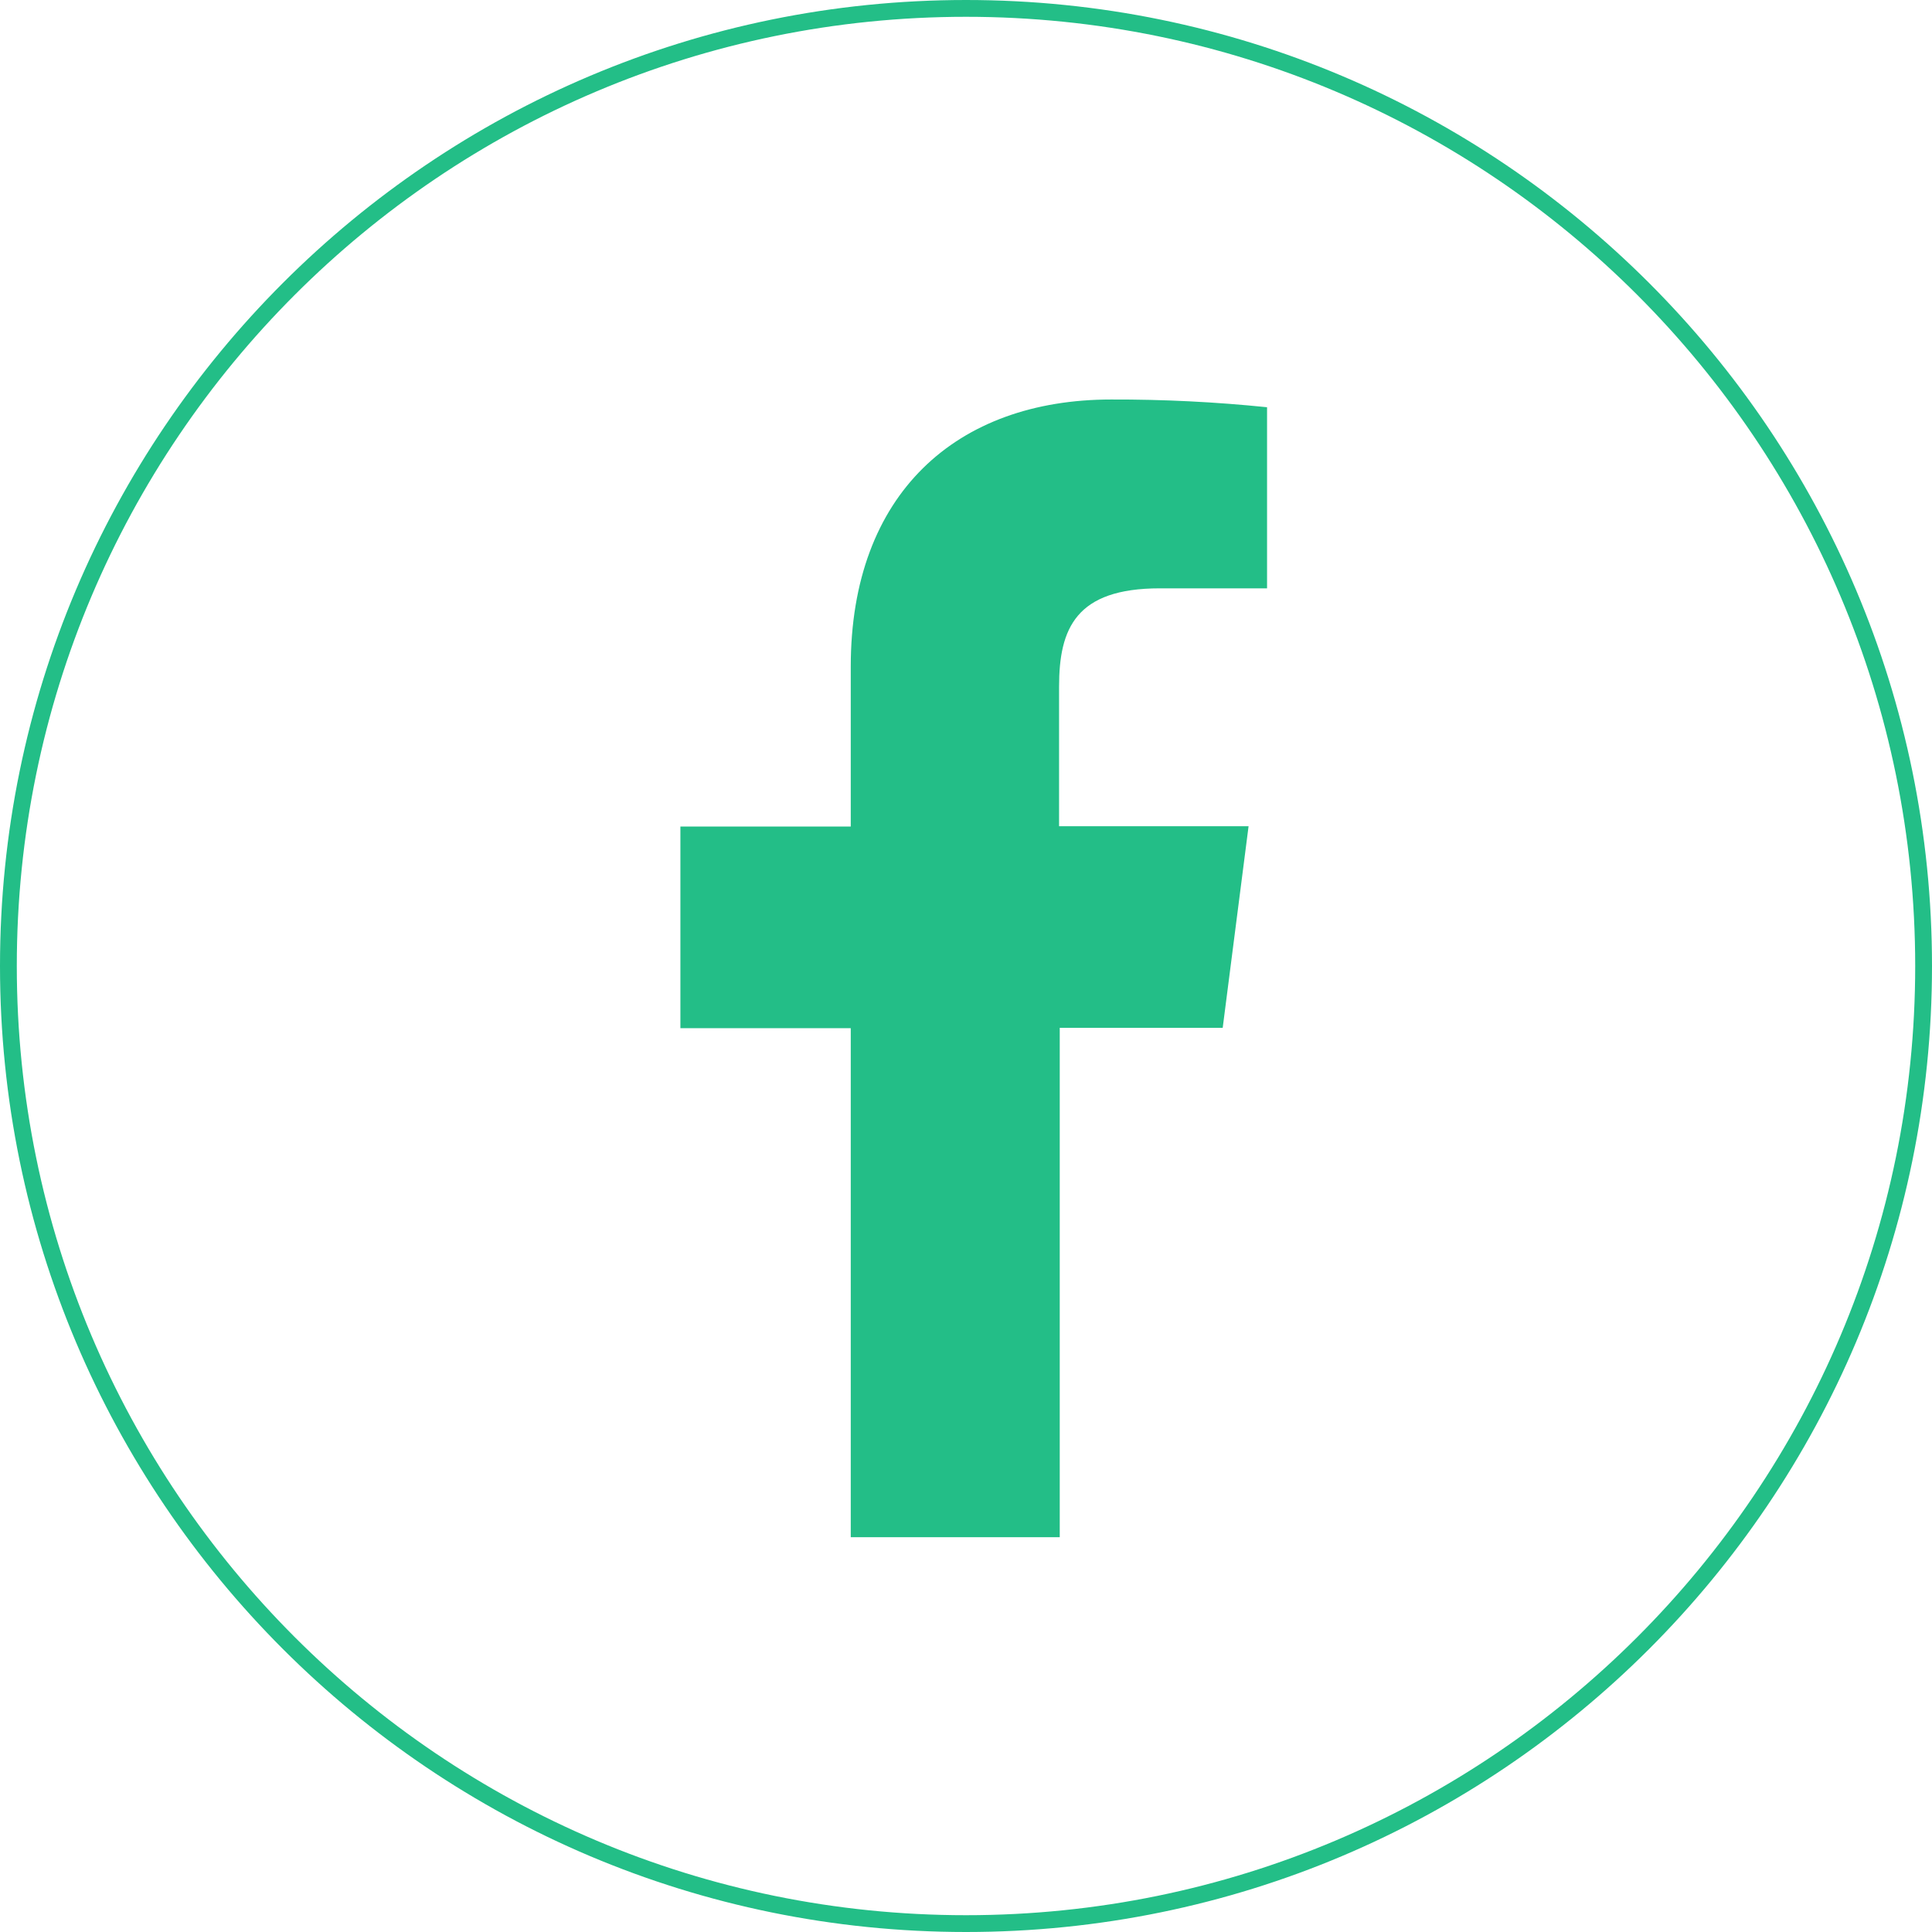
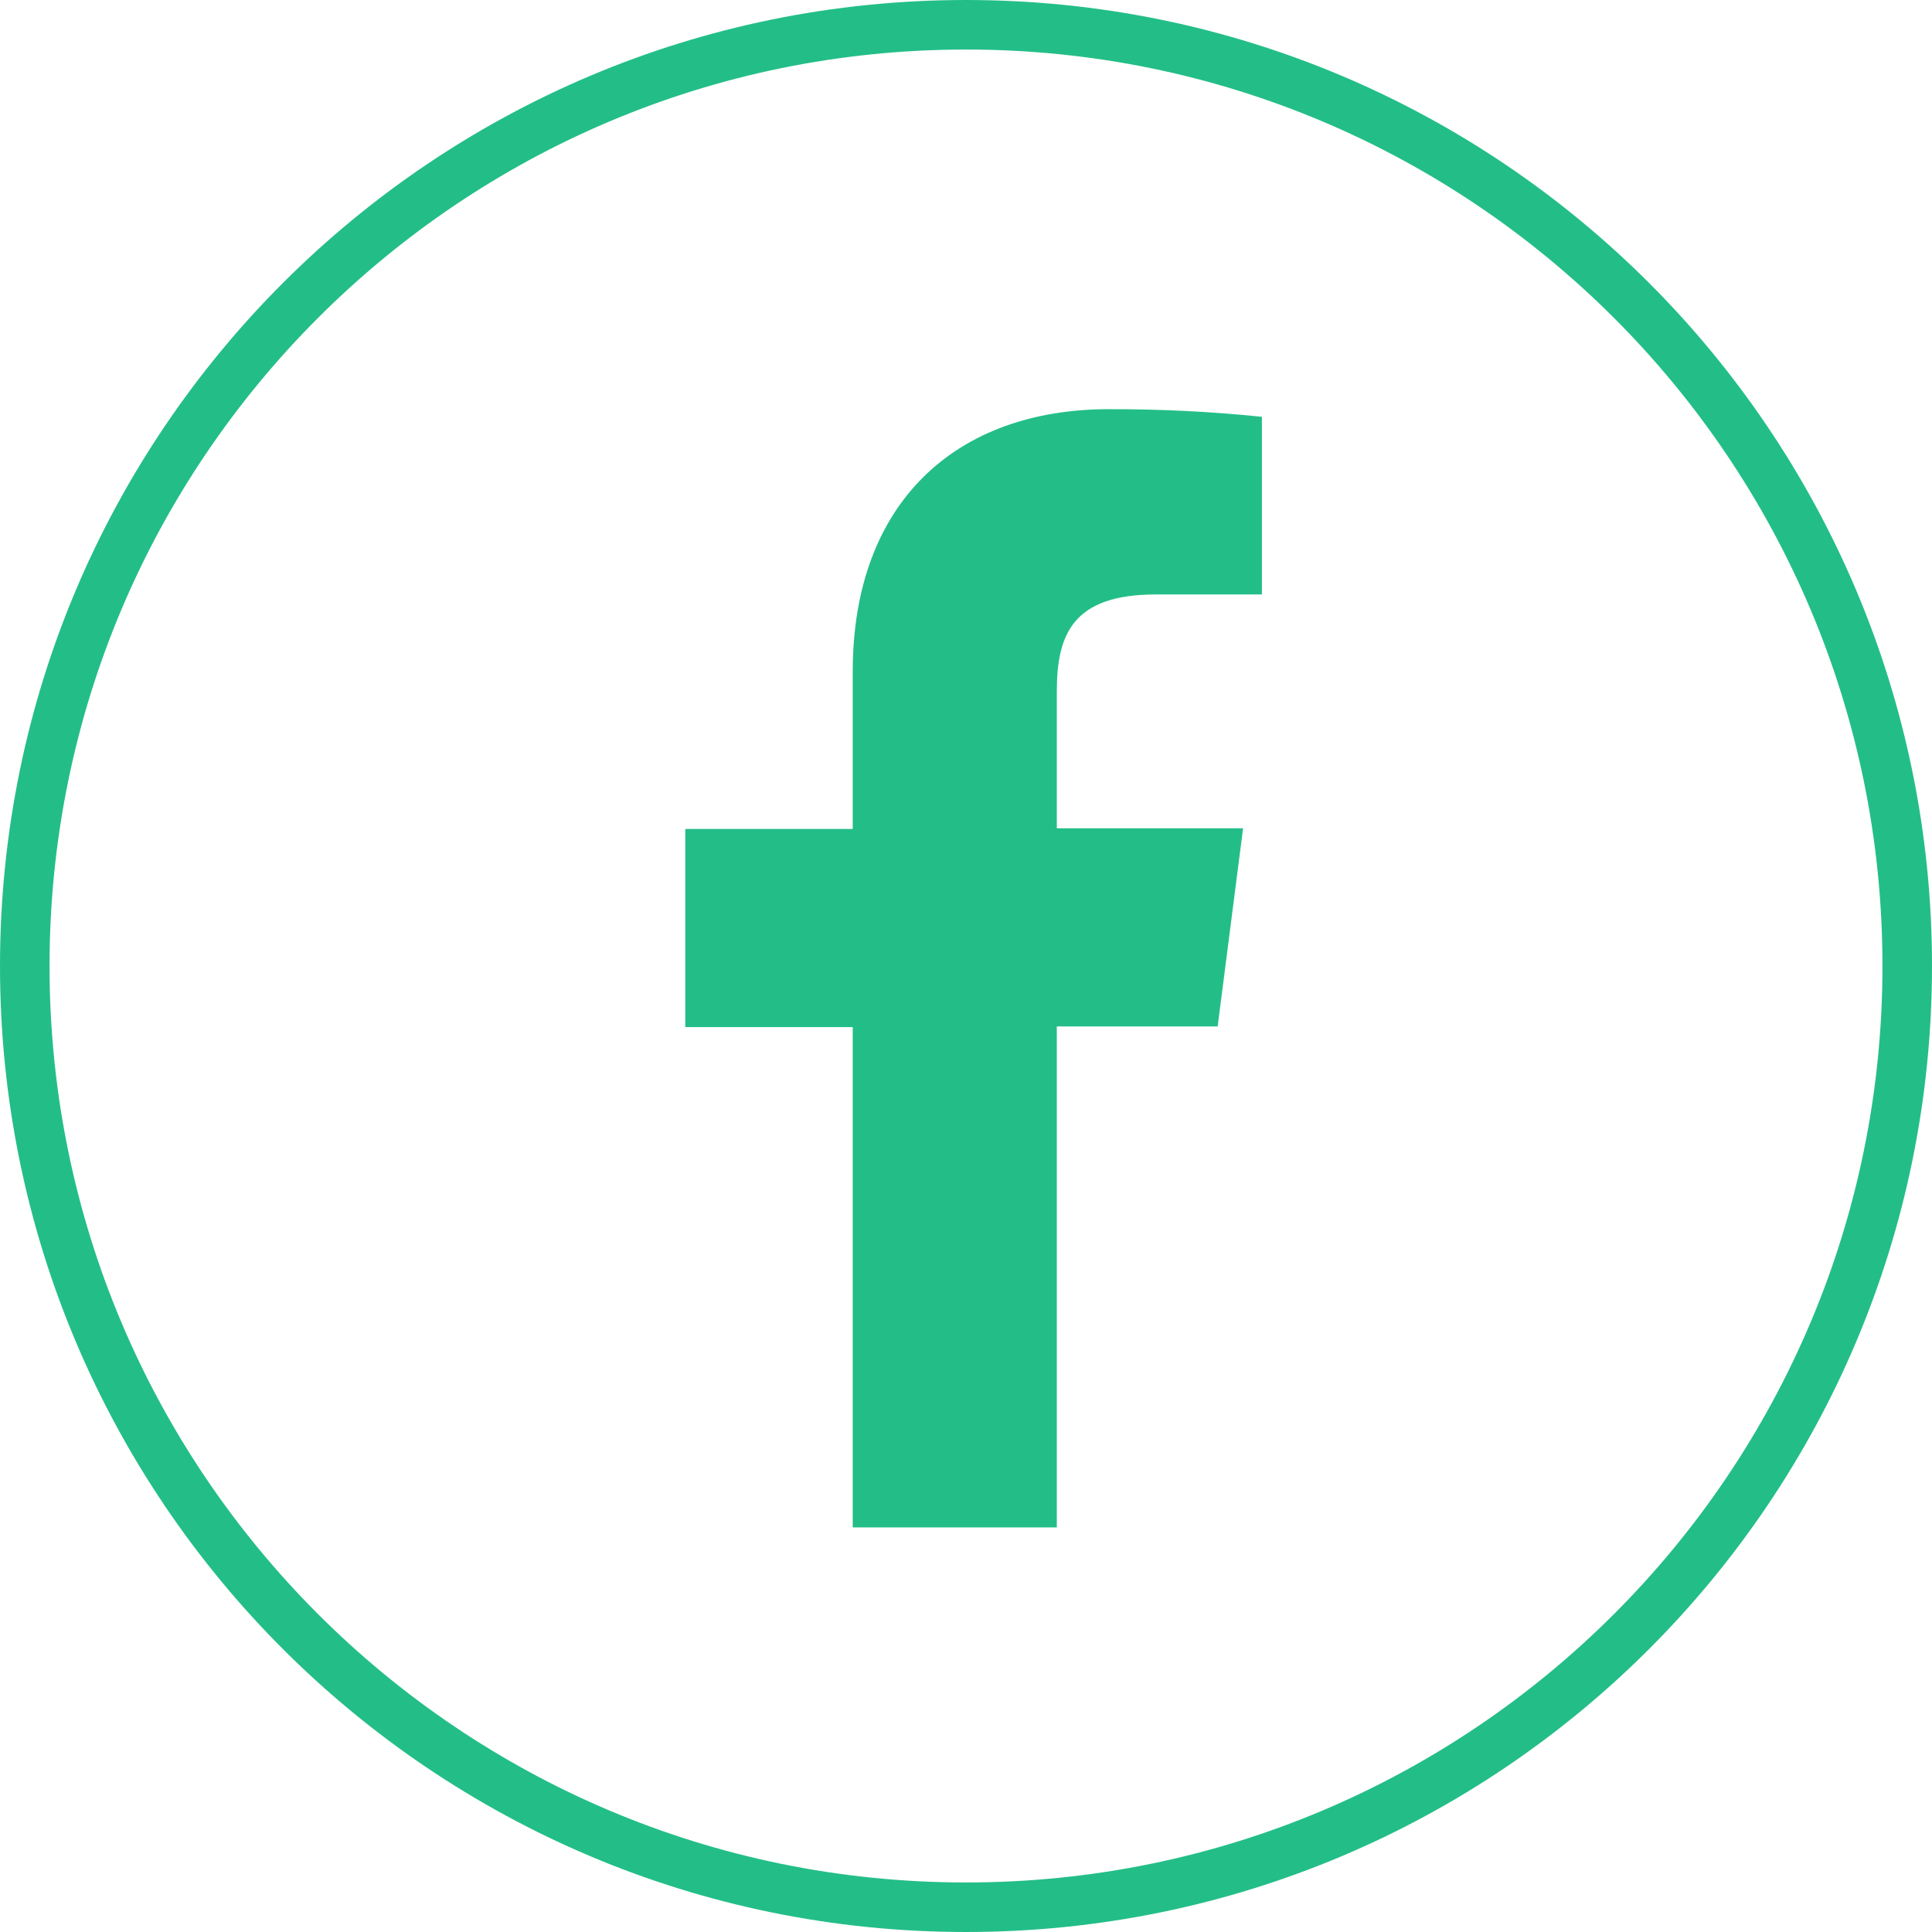
- <svg xmlns="http://www.w3.org/2000/svg" viewBox="0 0 57.5 57.5">
+ <svg xmlns="http://www.w3.org/2000/svg" viewBox="0 0 58.5 58.5">
  <defs>
-     <style>.cls-1{fill:#23be87;}.cls-2{fill:none;stroke:#23be87;stroke-miterlimit:10;stroke-width:0.5px;}</style>
+     <style>.cls-1{fill:#23be87;}.cls-2{fill:none;stroke:#23be87;stroke-miterlimit:10;stroke-width:1.5px;}</style>
  </defs>
  <g id="Layer_2" data-name="Layer 2">
    <g id="Layer_4" data-name="Layer 4">
-       <path class="cls-1" d="M25.32,45.75V30.6H20.25v-6h5.07V19.84c0-5.15,3.15-7.95,7.75-7.95a44.14,44.14,0,0,1,4.64.23v5.39H34.52c-2.5,0-3,1.19-3,2.93v4.15h5.64l-.77,6H31.54V45.75" />
-       <circle class="cls-2" cx="28.75" cy="28.75" r="28.5" />
+       <path class="cls-1" d="M25.82,46.25V31.1H20.75v-6h5.07V20.34c0-5.15,3.15-7.95,7.75-7.95a44.14,44.14,0,0,1,4.64.23V18H35c-2.5,0-3,1.19-3,2.93v4.15h5.64l-.77,6H32V46.25" />
+       <circle class="cls-2" cx="29.25" cy="29.25" r="28.5" />
    </g>
  </g>
</svg>
